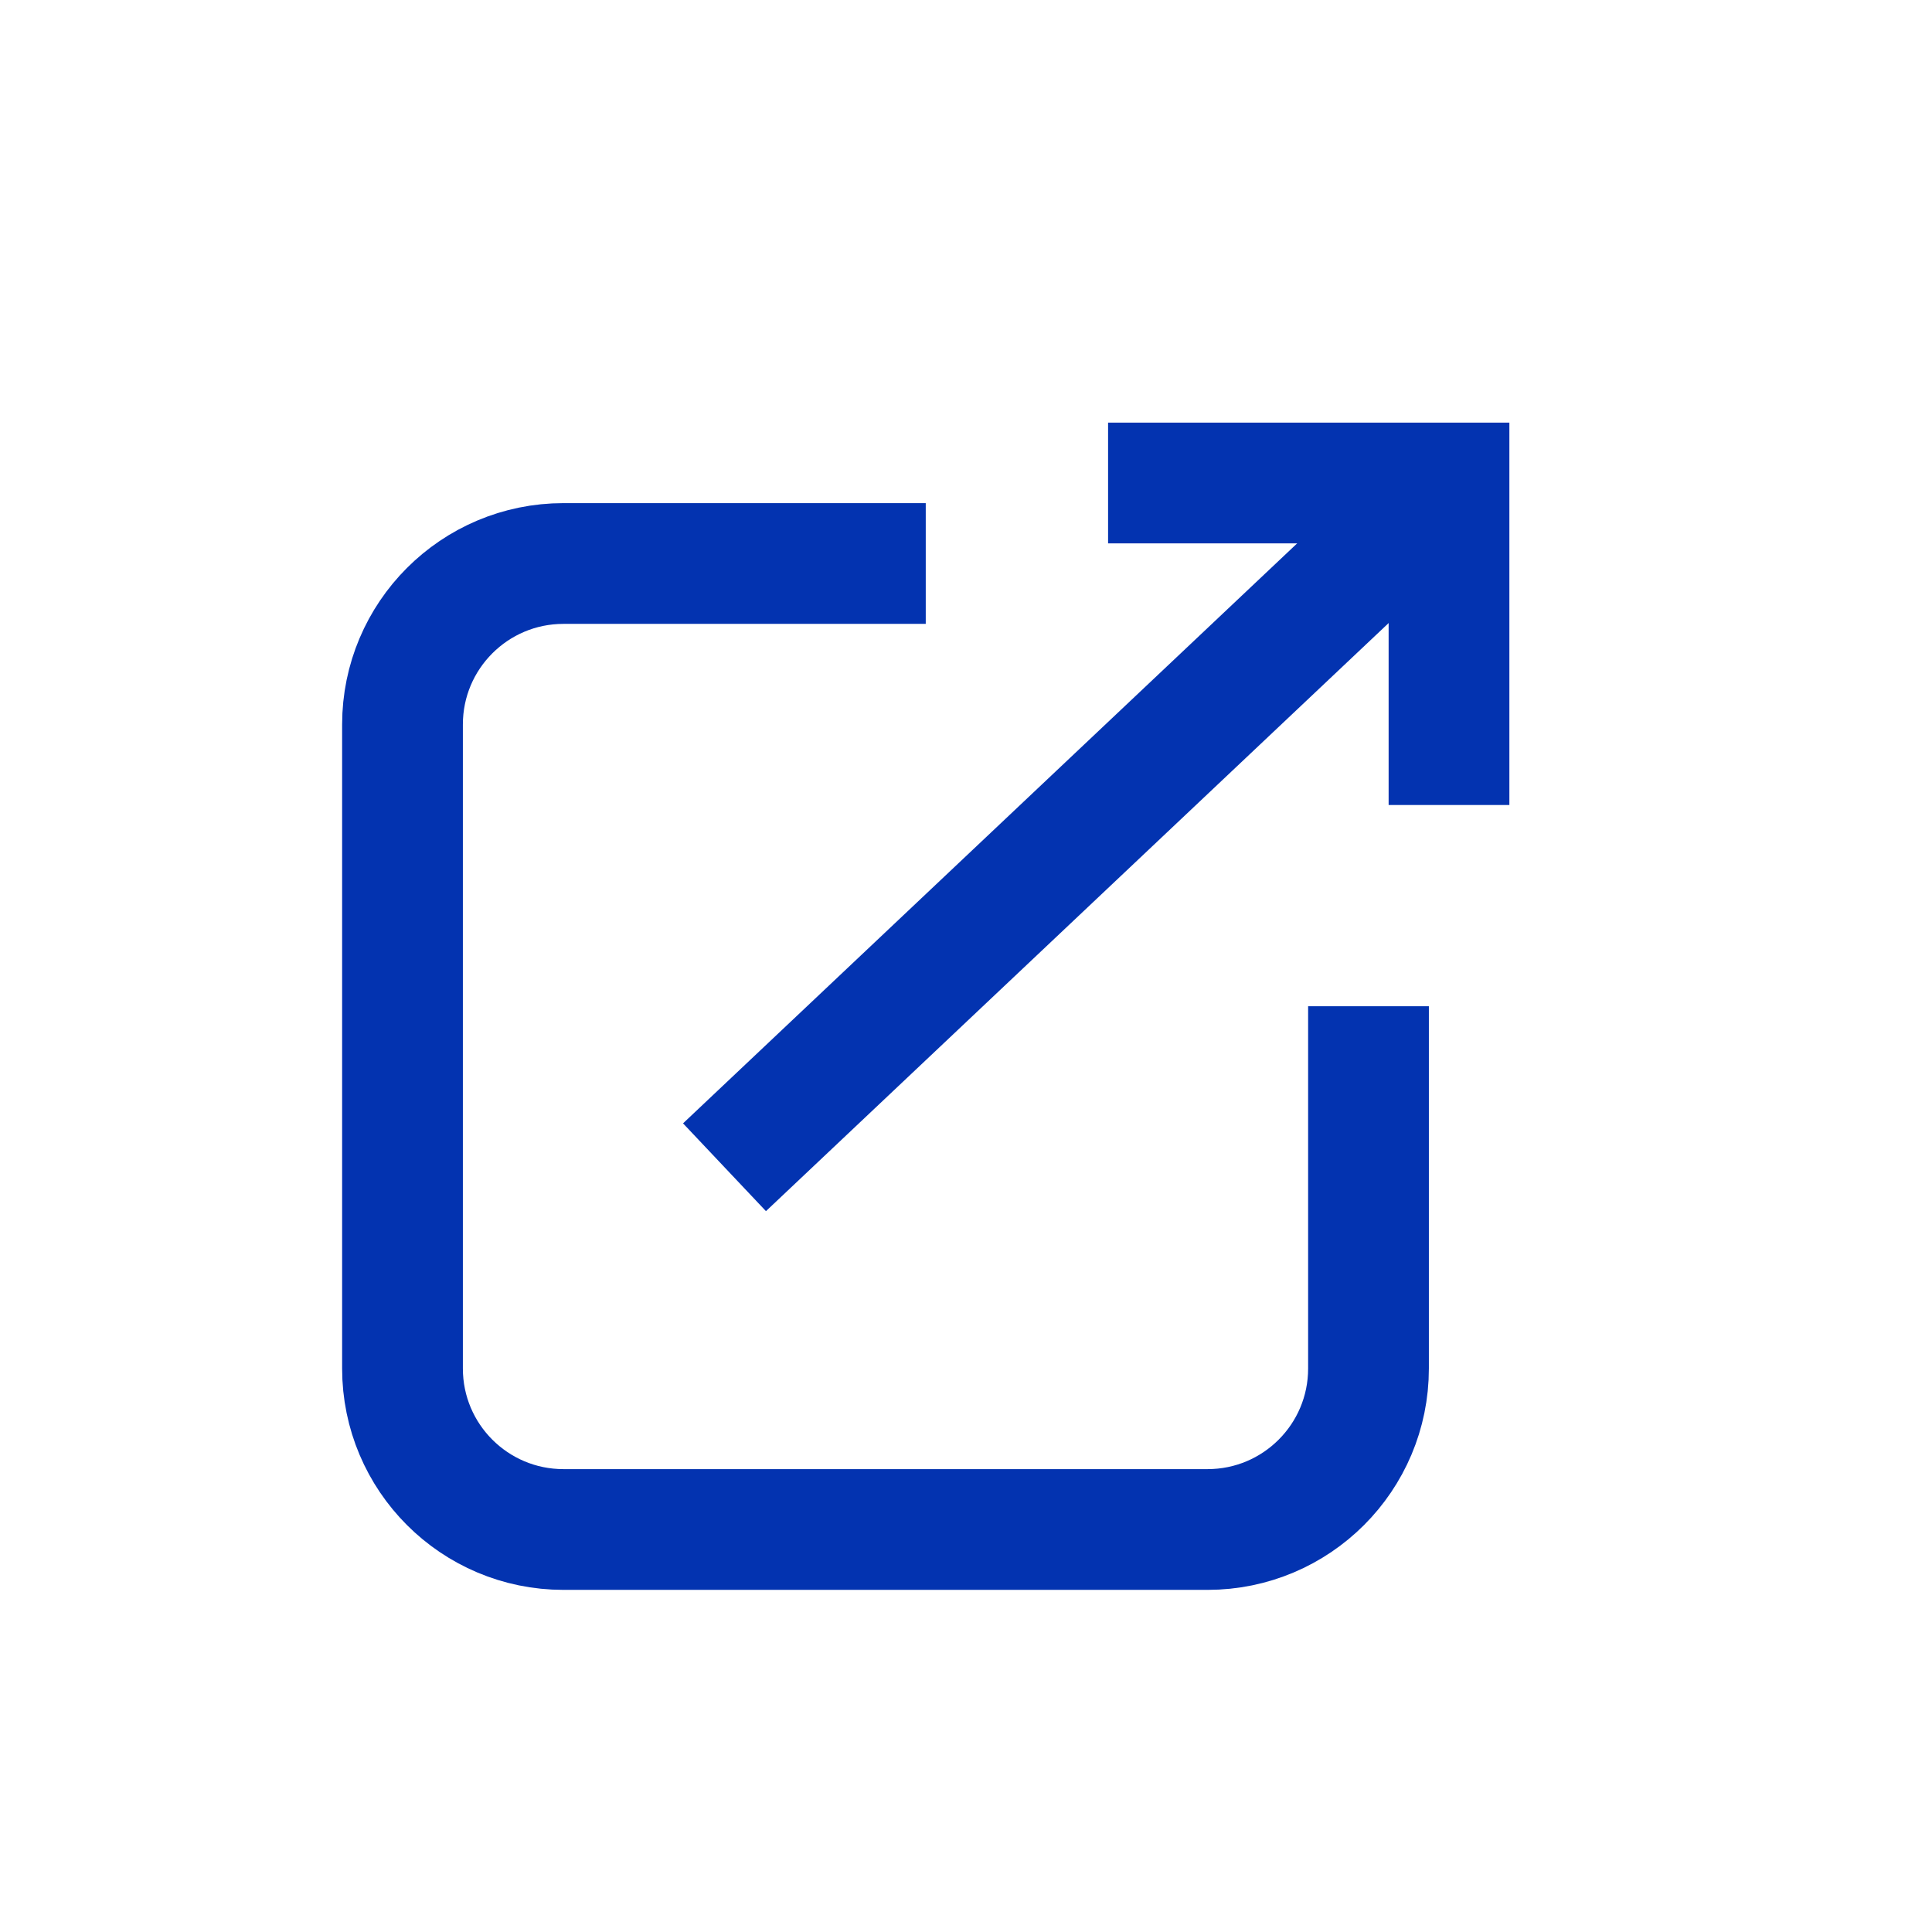
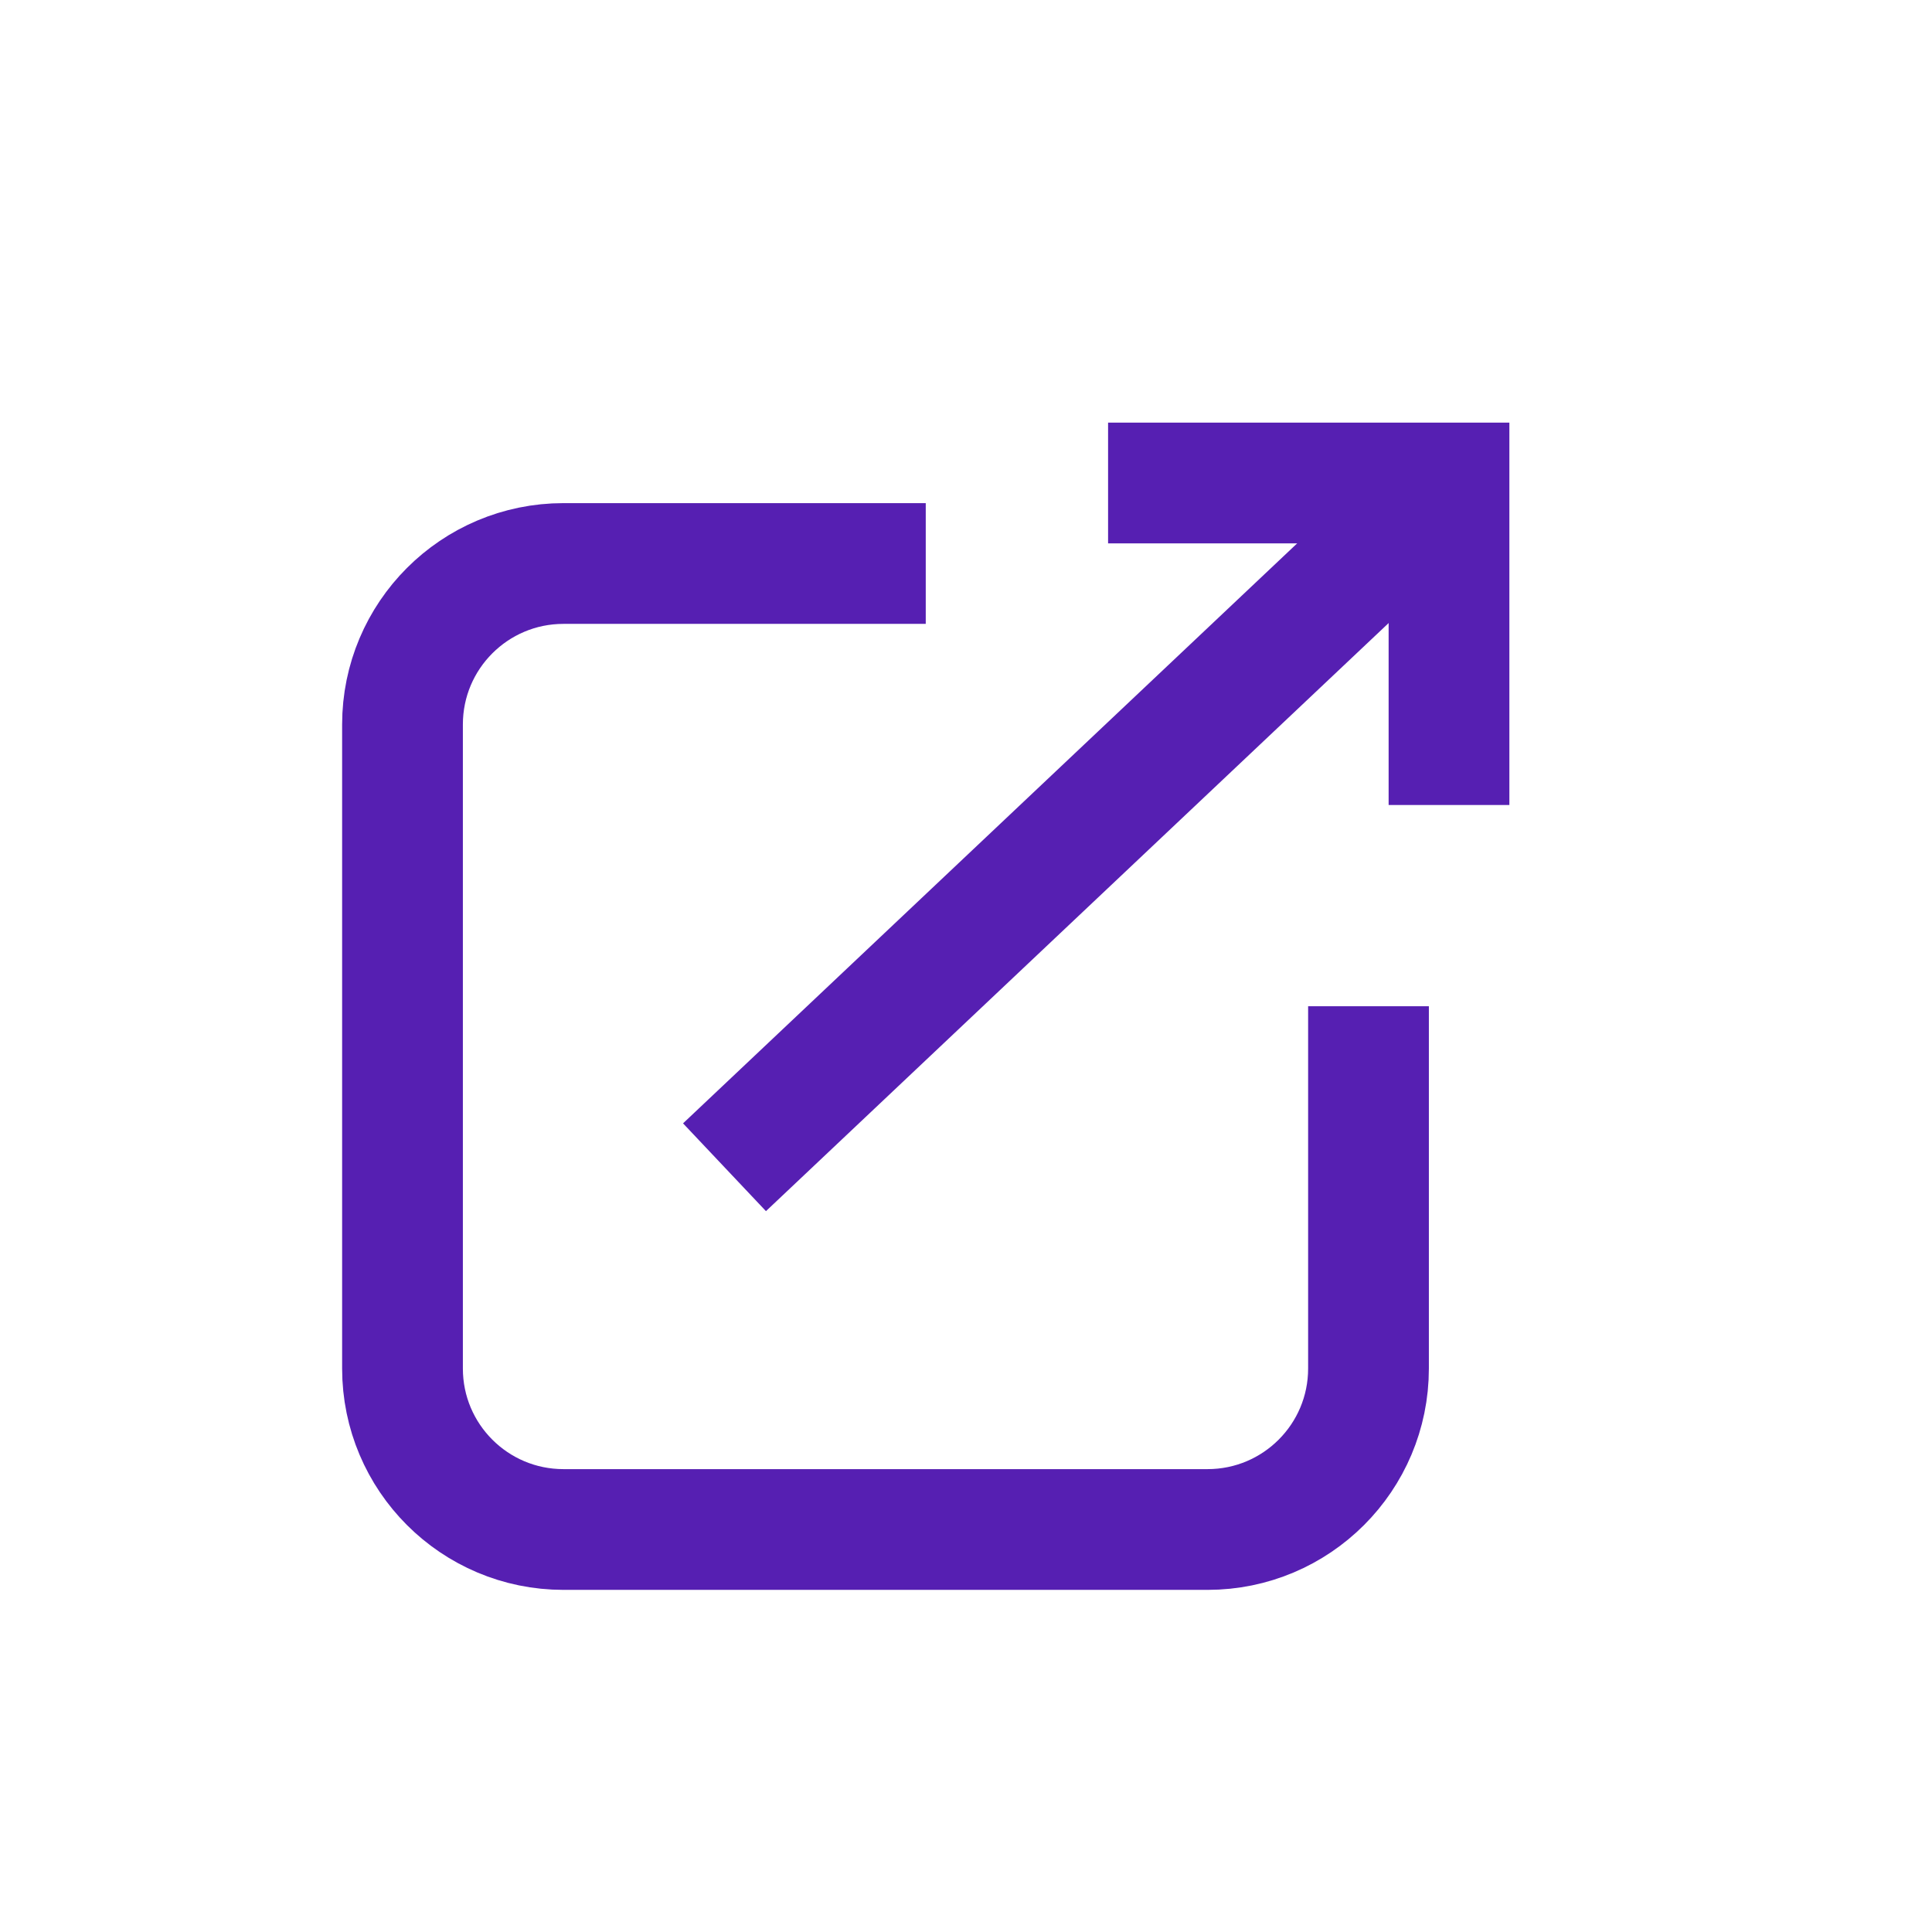
<svg xmlns="http://www.w3.org/2000/svg" width="24" height="24" viewBox="0 0 24 24" fill="none">
-   <path d="M17 12.5L17 17C17 18.105 16.105 19 15 19L7 19C5.895 19 5 18.105 5 17L5 9C5 7.895 5.895 7 7 7L11.5 7" stroke="#0333B0" stroke-width="1.5" />
-   <path d="M9 14.5L18 6" stroke="#0333B0" stroke-width="1.5" />
-   <path d="M13.765 6H18V10" stroke="#0333B0" stroke-width="1.5" />
+   <path d="M17 12.5L17 17C17 18.105 16.105 19 15 19L7 19C5.895 19 5 18.105 5 17L5 9C5 7.895 5.895 7 7 7L11.5 7" stroke="#561FB2" stroke-width="1.5" />
+   <path d="M9 14.5L18 6" stroke="#561FB2" stroke-width="1.5" />
+   <path d="M13.765 6H18V10" stroke="#561FB2" stroke-width="1.5" />
</svg>
